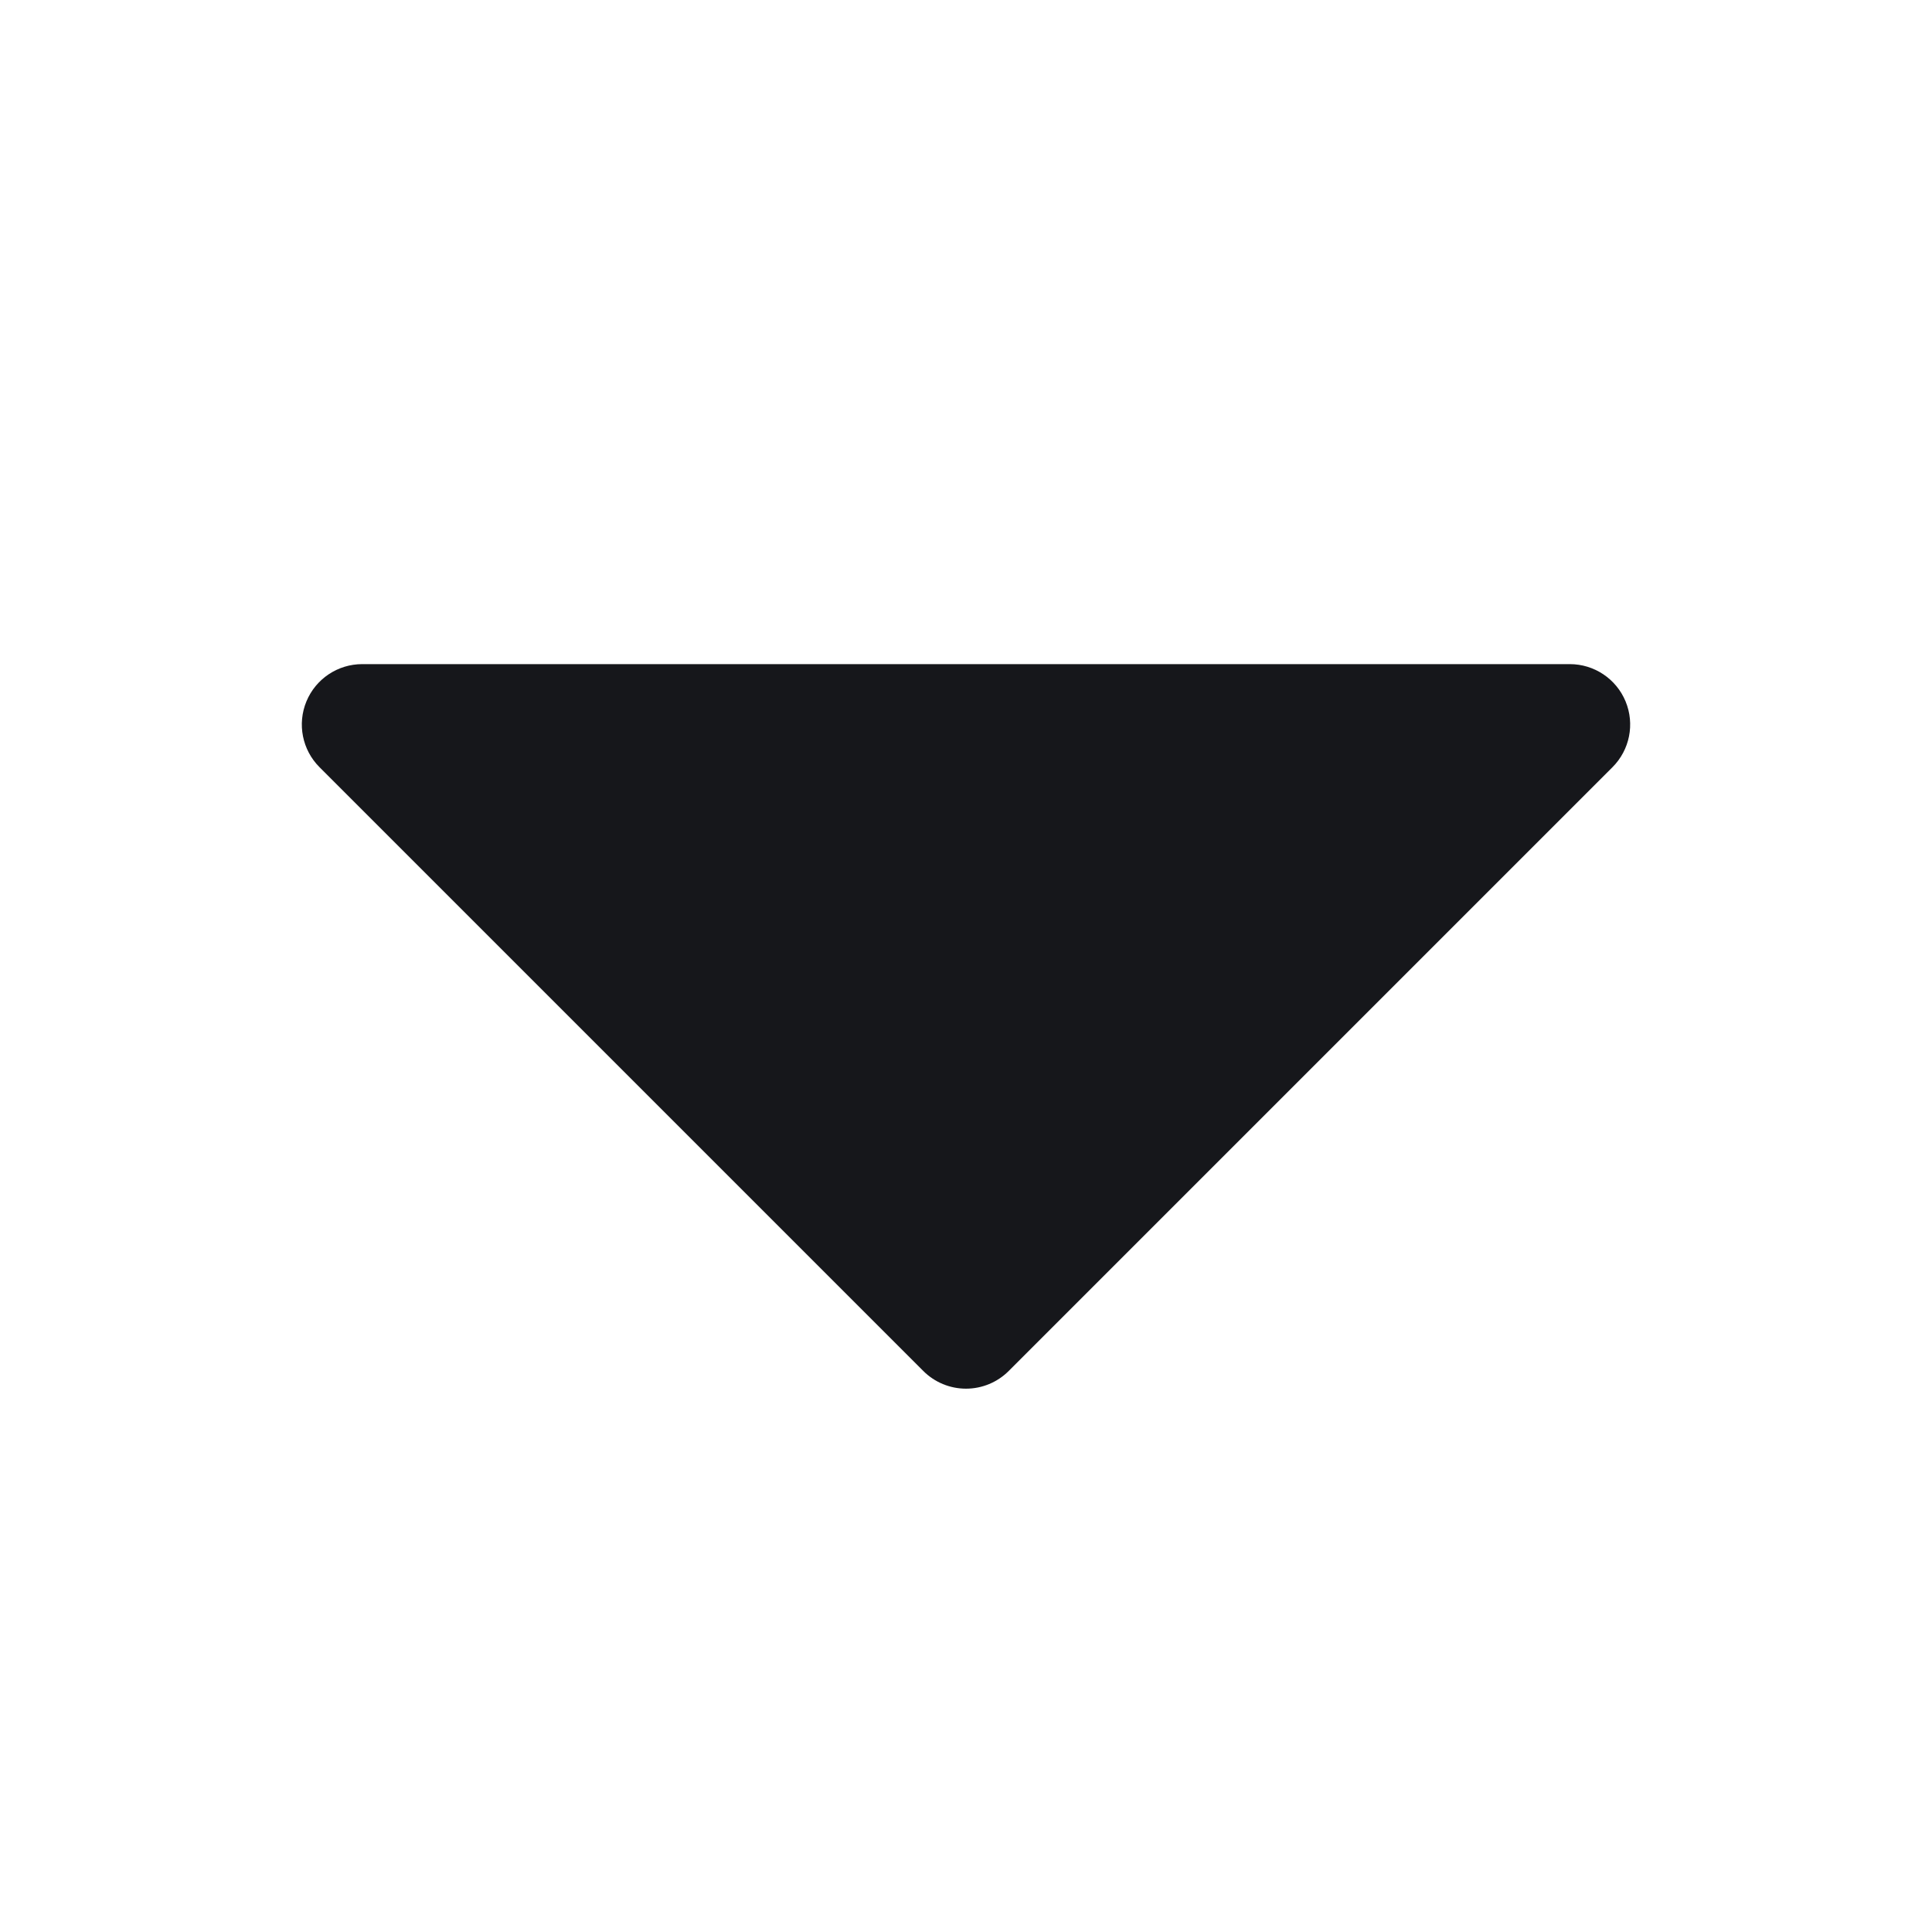
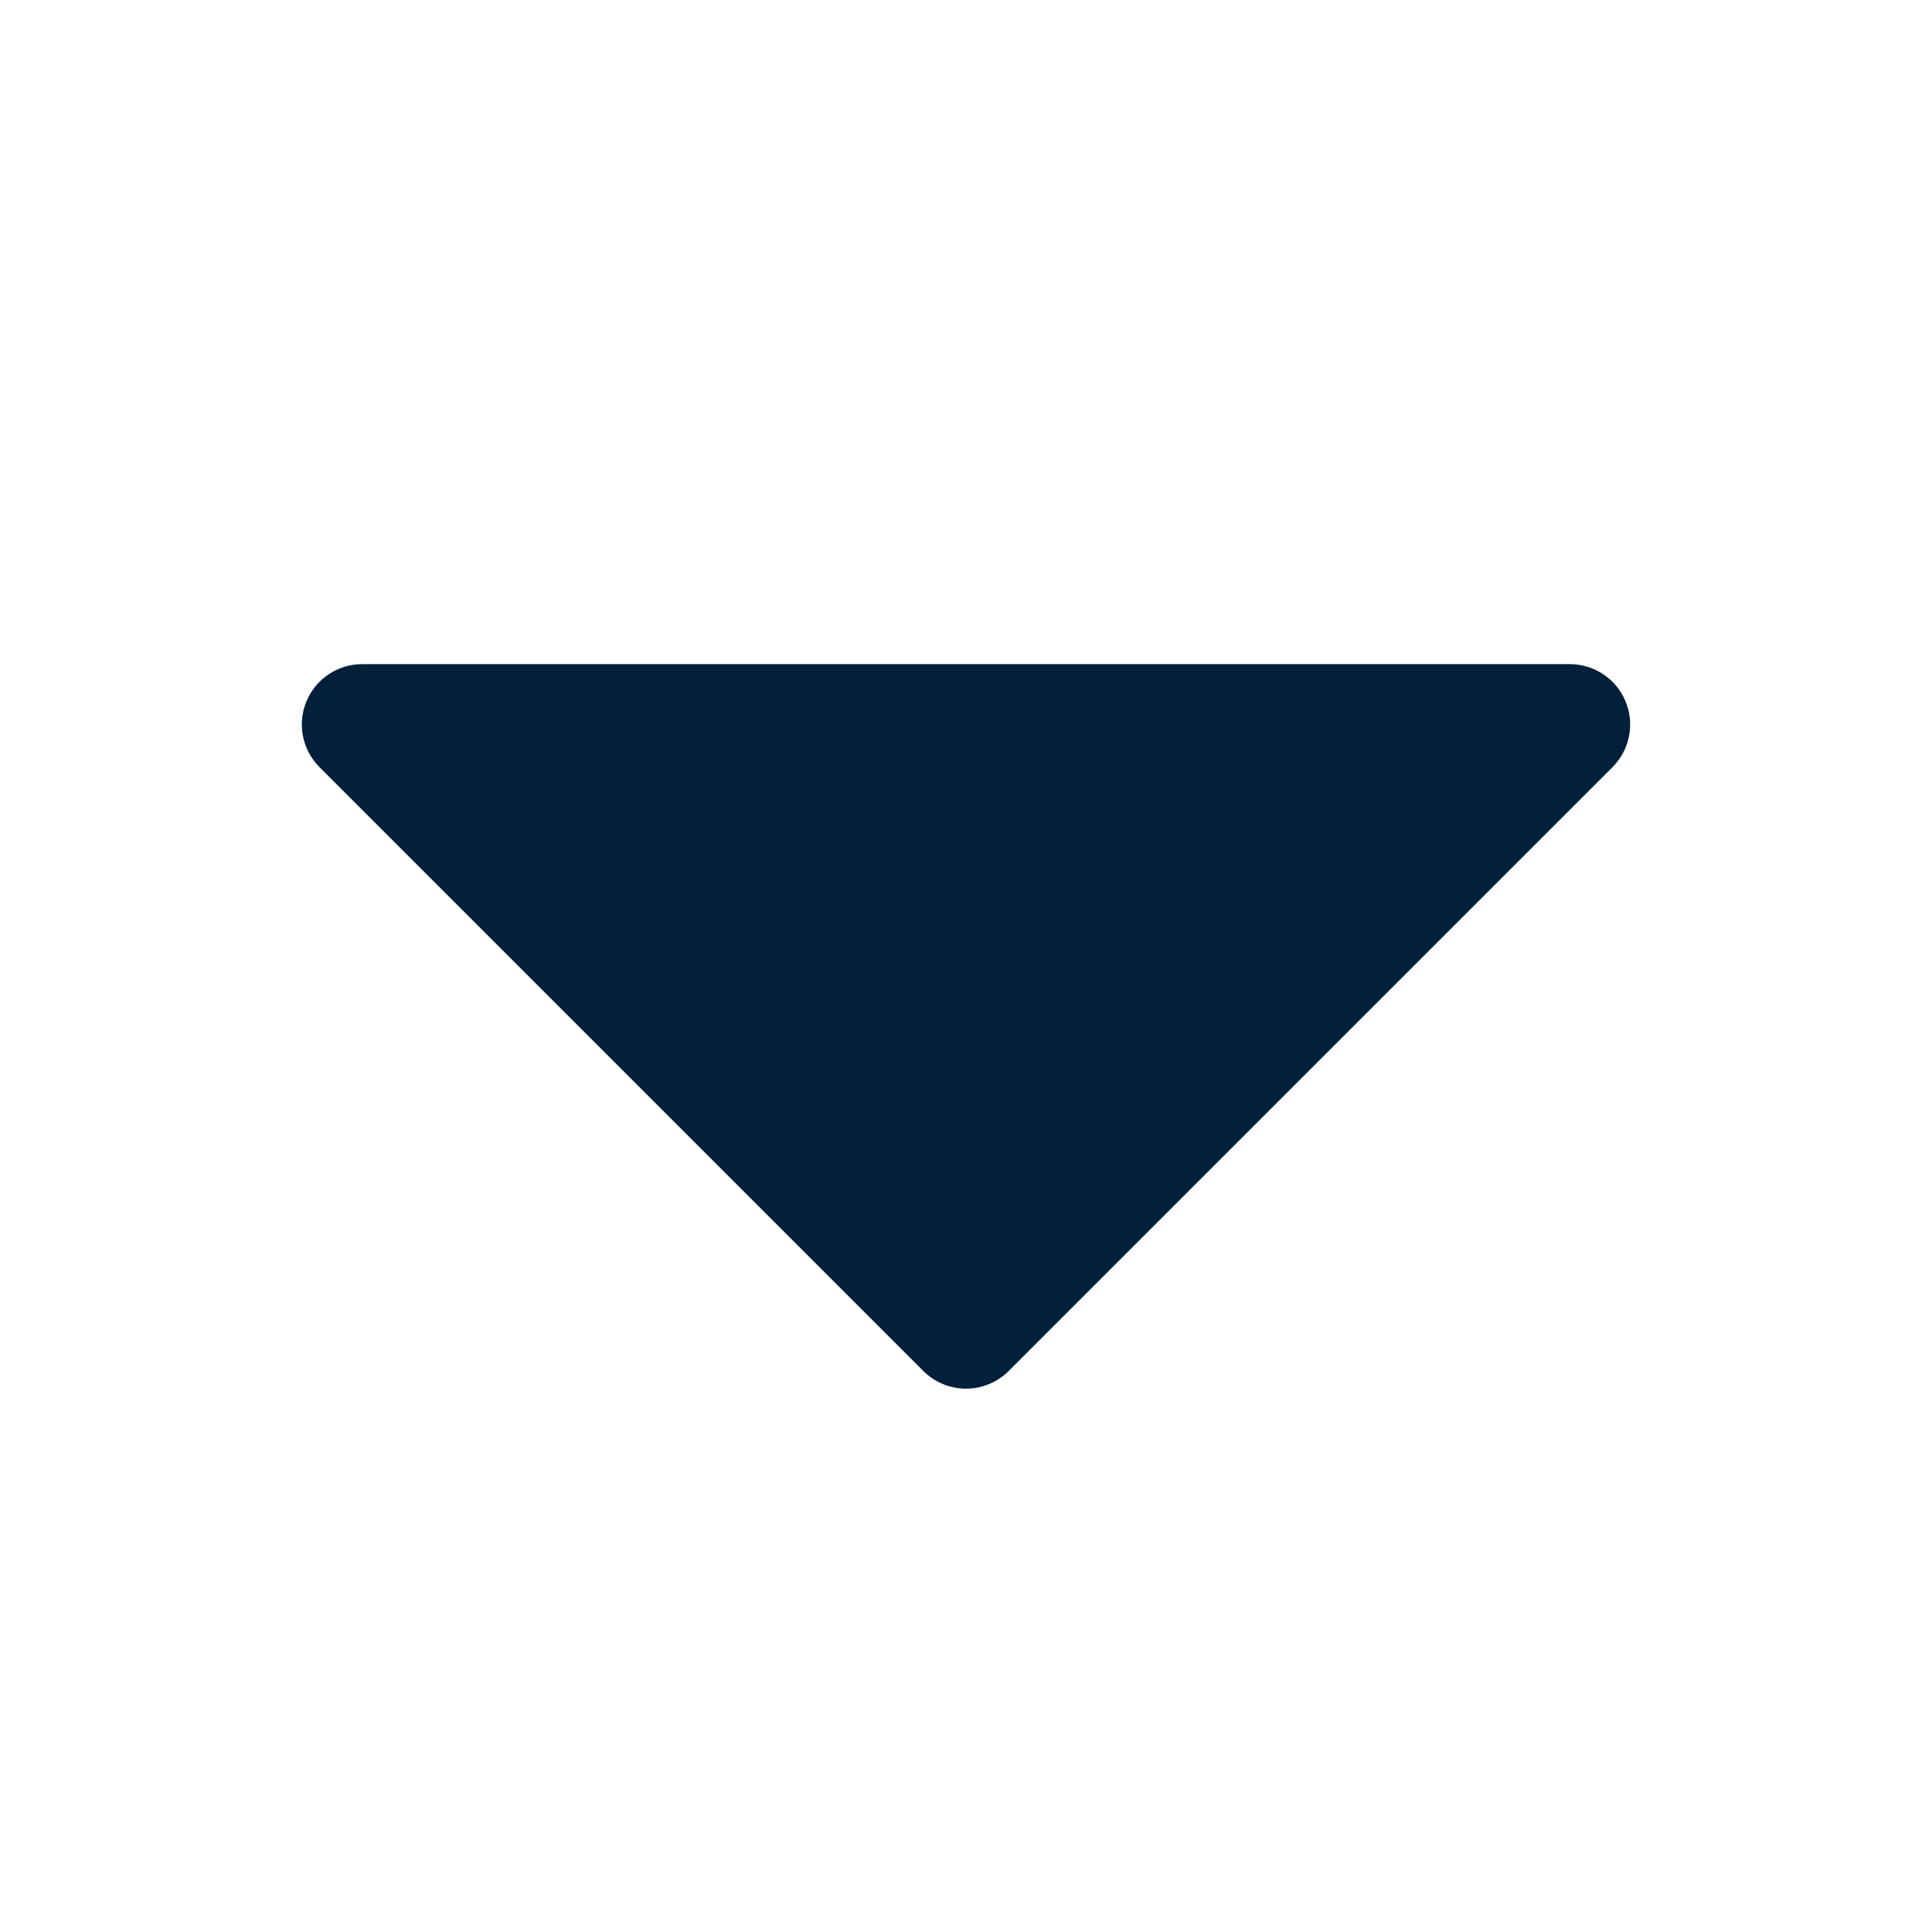
- <svg xmlns="http://www.w3.org/2000/svg" viewBox="0 0 256 256" width="24" height="24" fill="#16171B">
+ <svg xmlns="http://www.w3.org/2000/svg" viewBox="0 0 256 256" width="24" height="24" fill="#02203A">
  <path d="M213.66,101.66l-80,80a8,8,0,0,1-11.32,0l-80-80A8,8,0,0,1,48,88H208a8,8,0,0,1,5.66,13.66Z" />
</svg>
